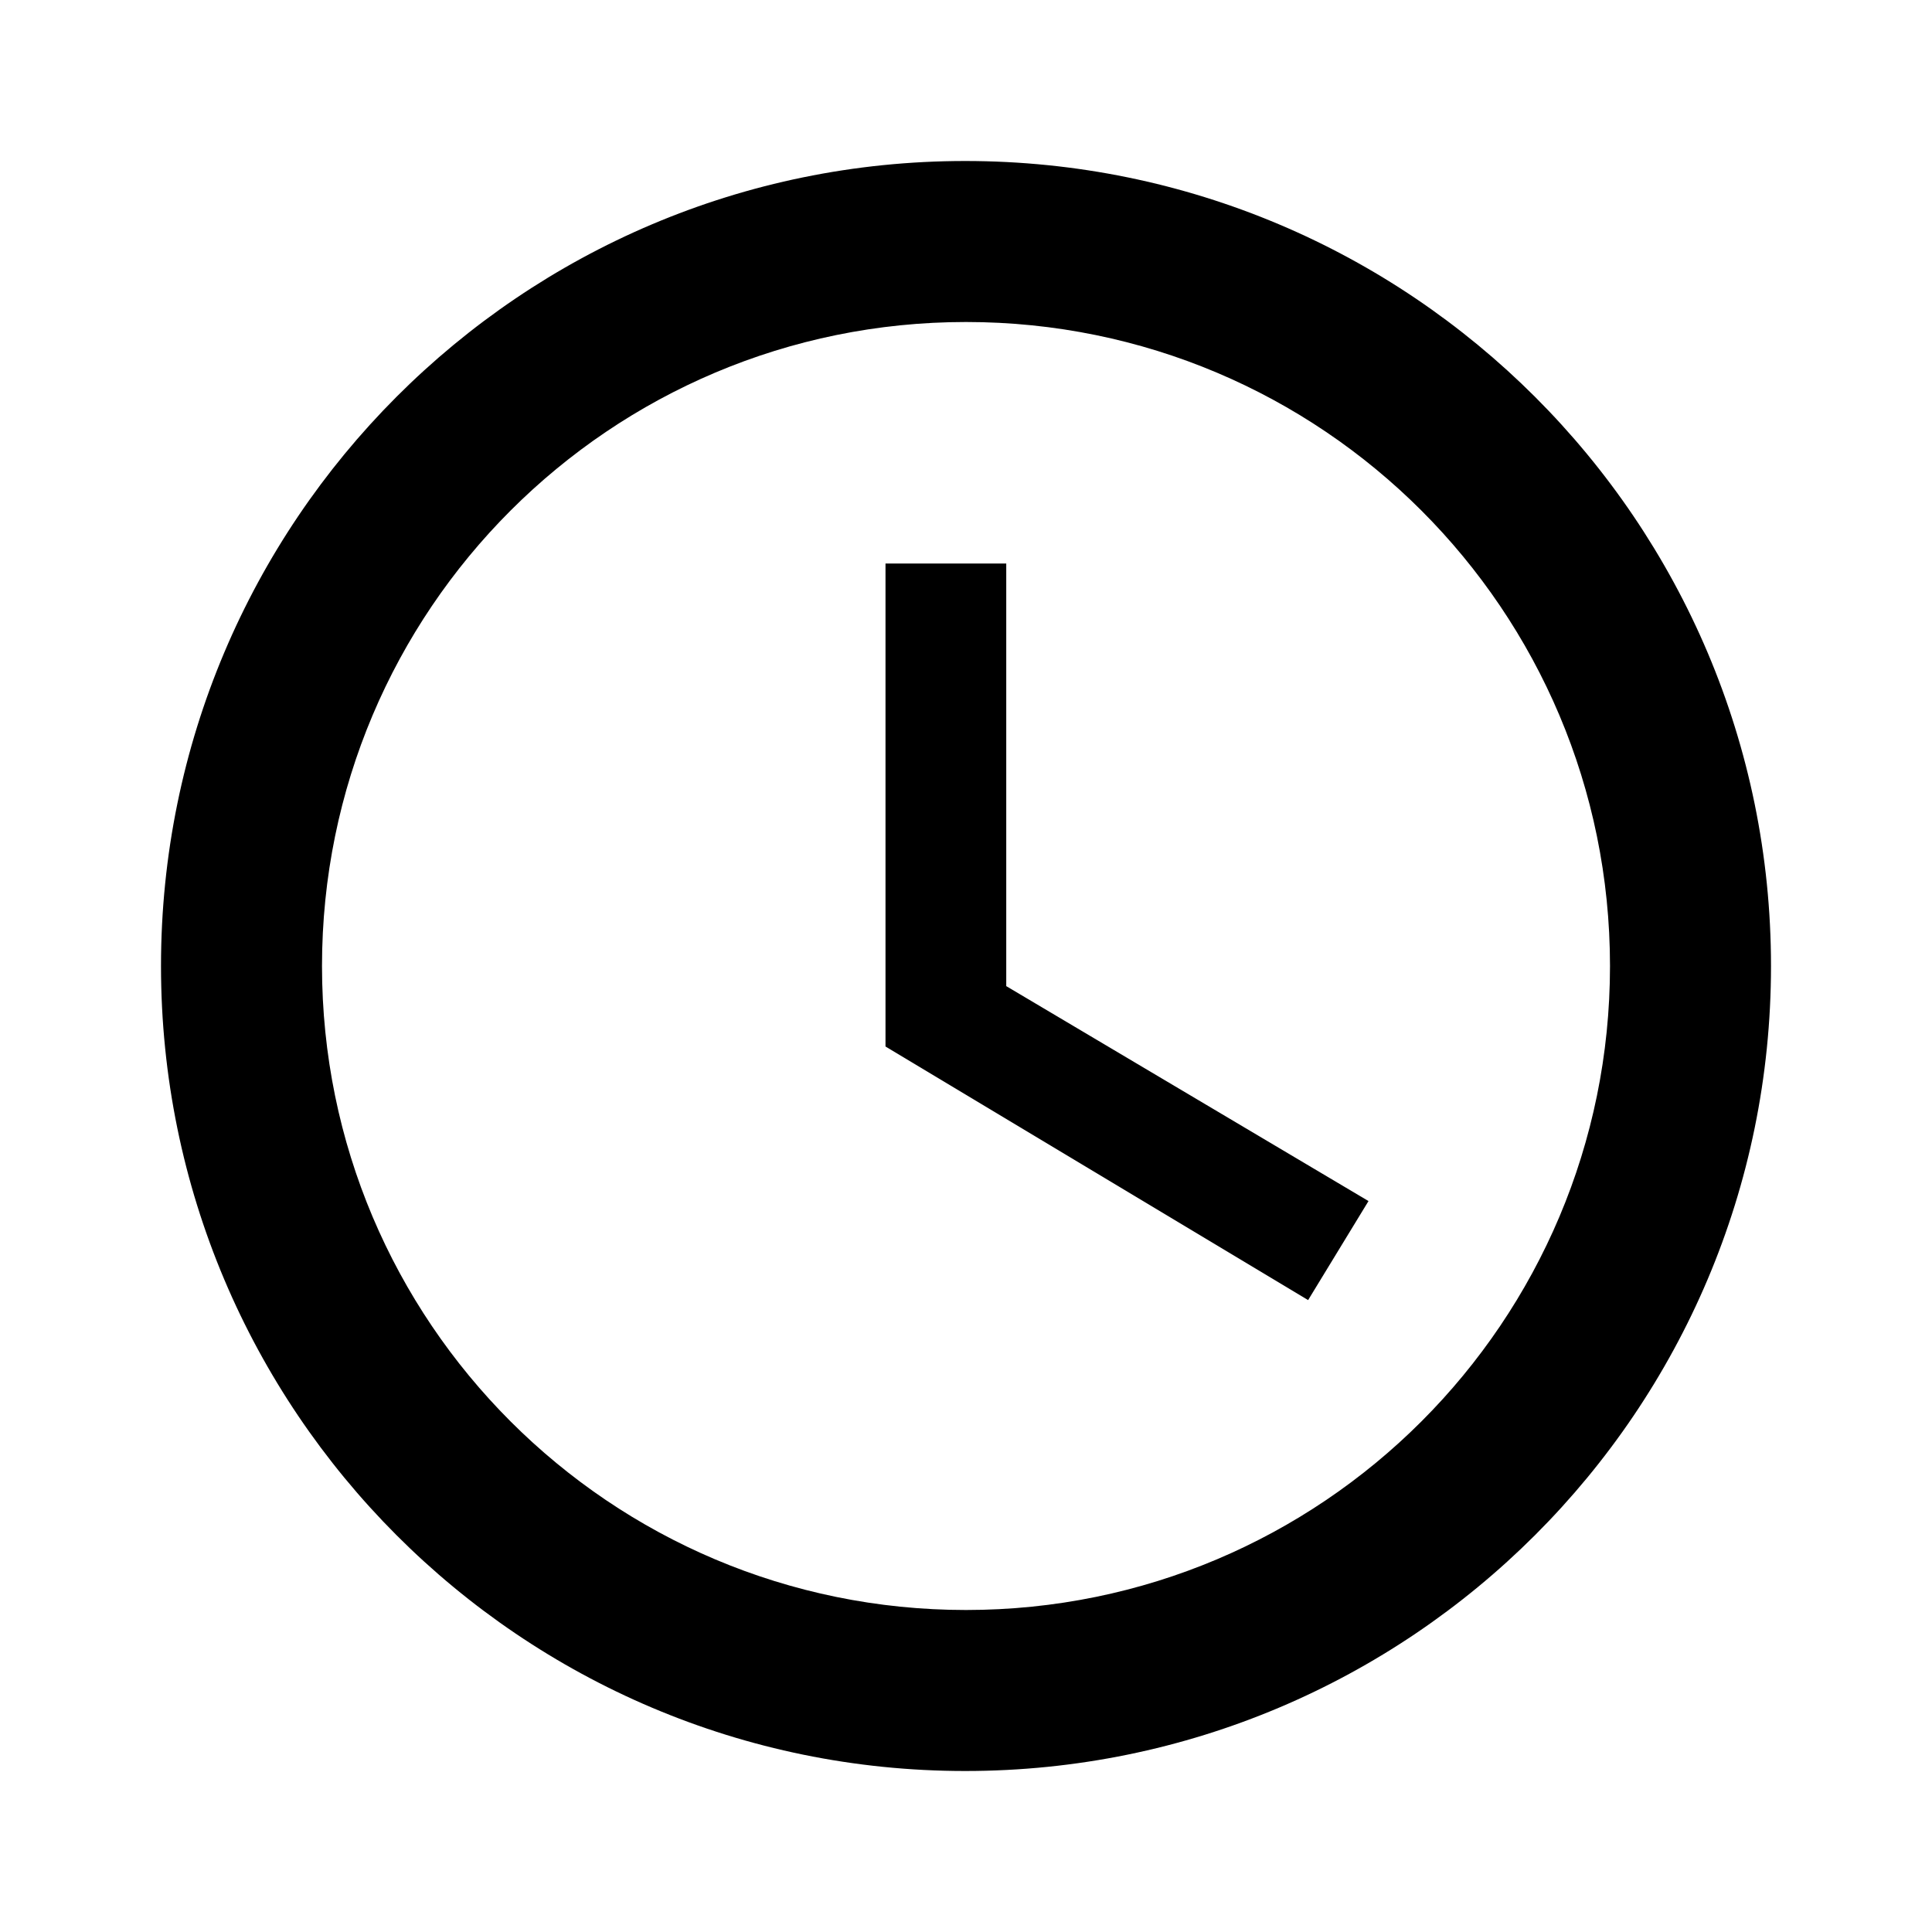
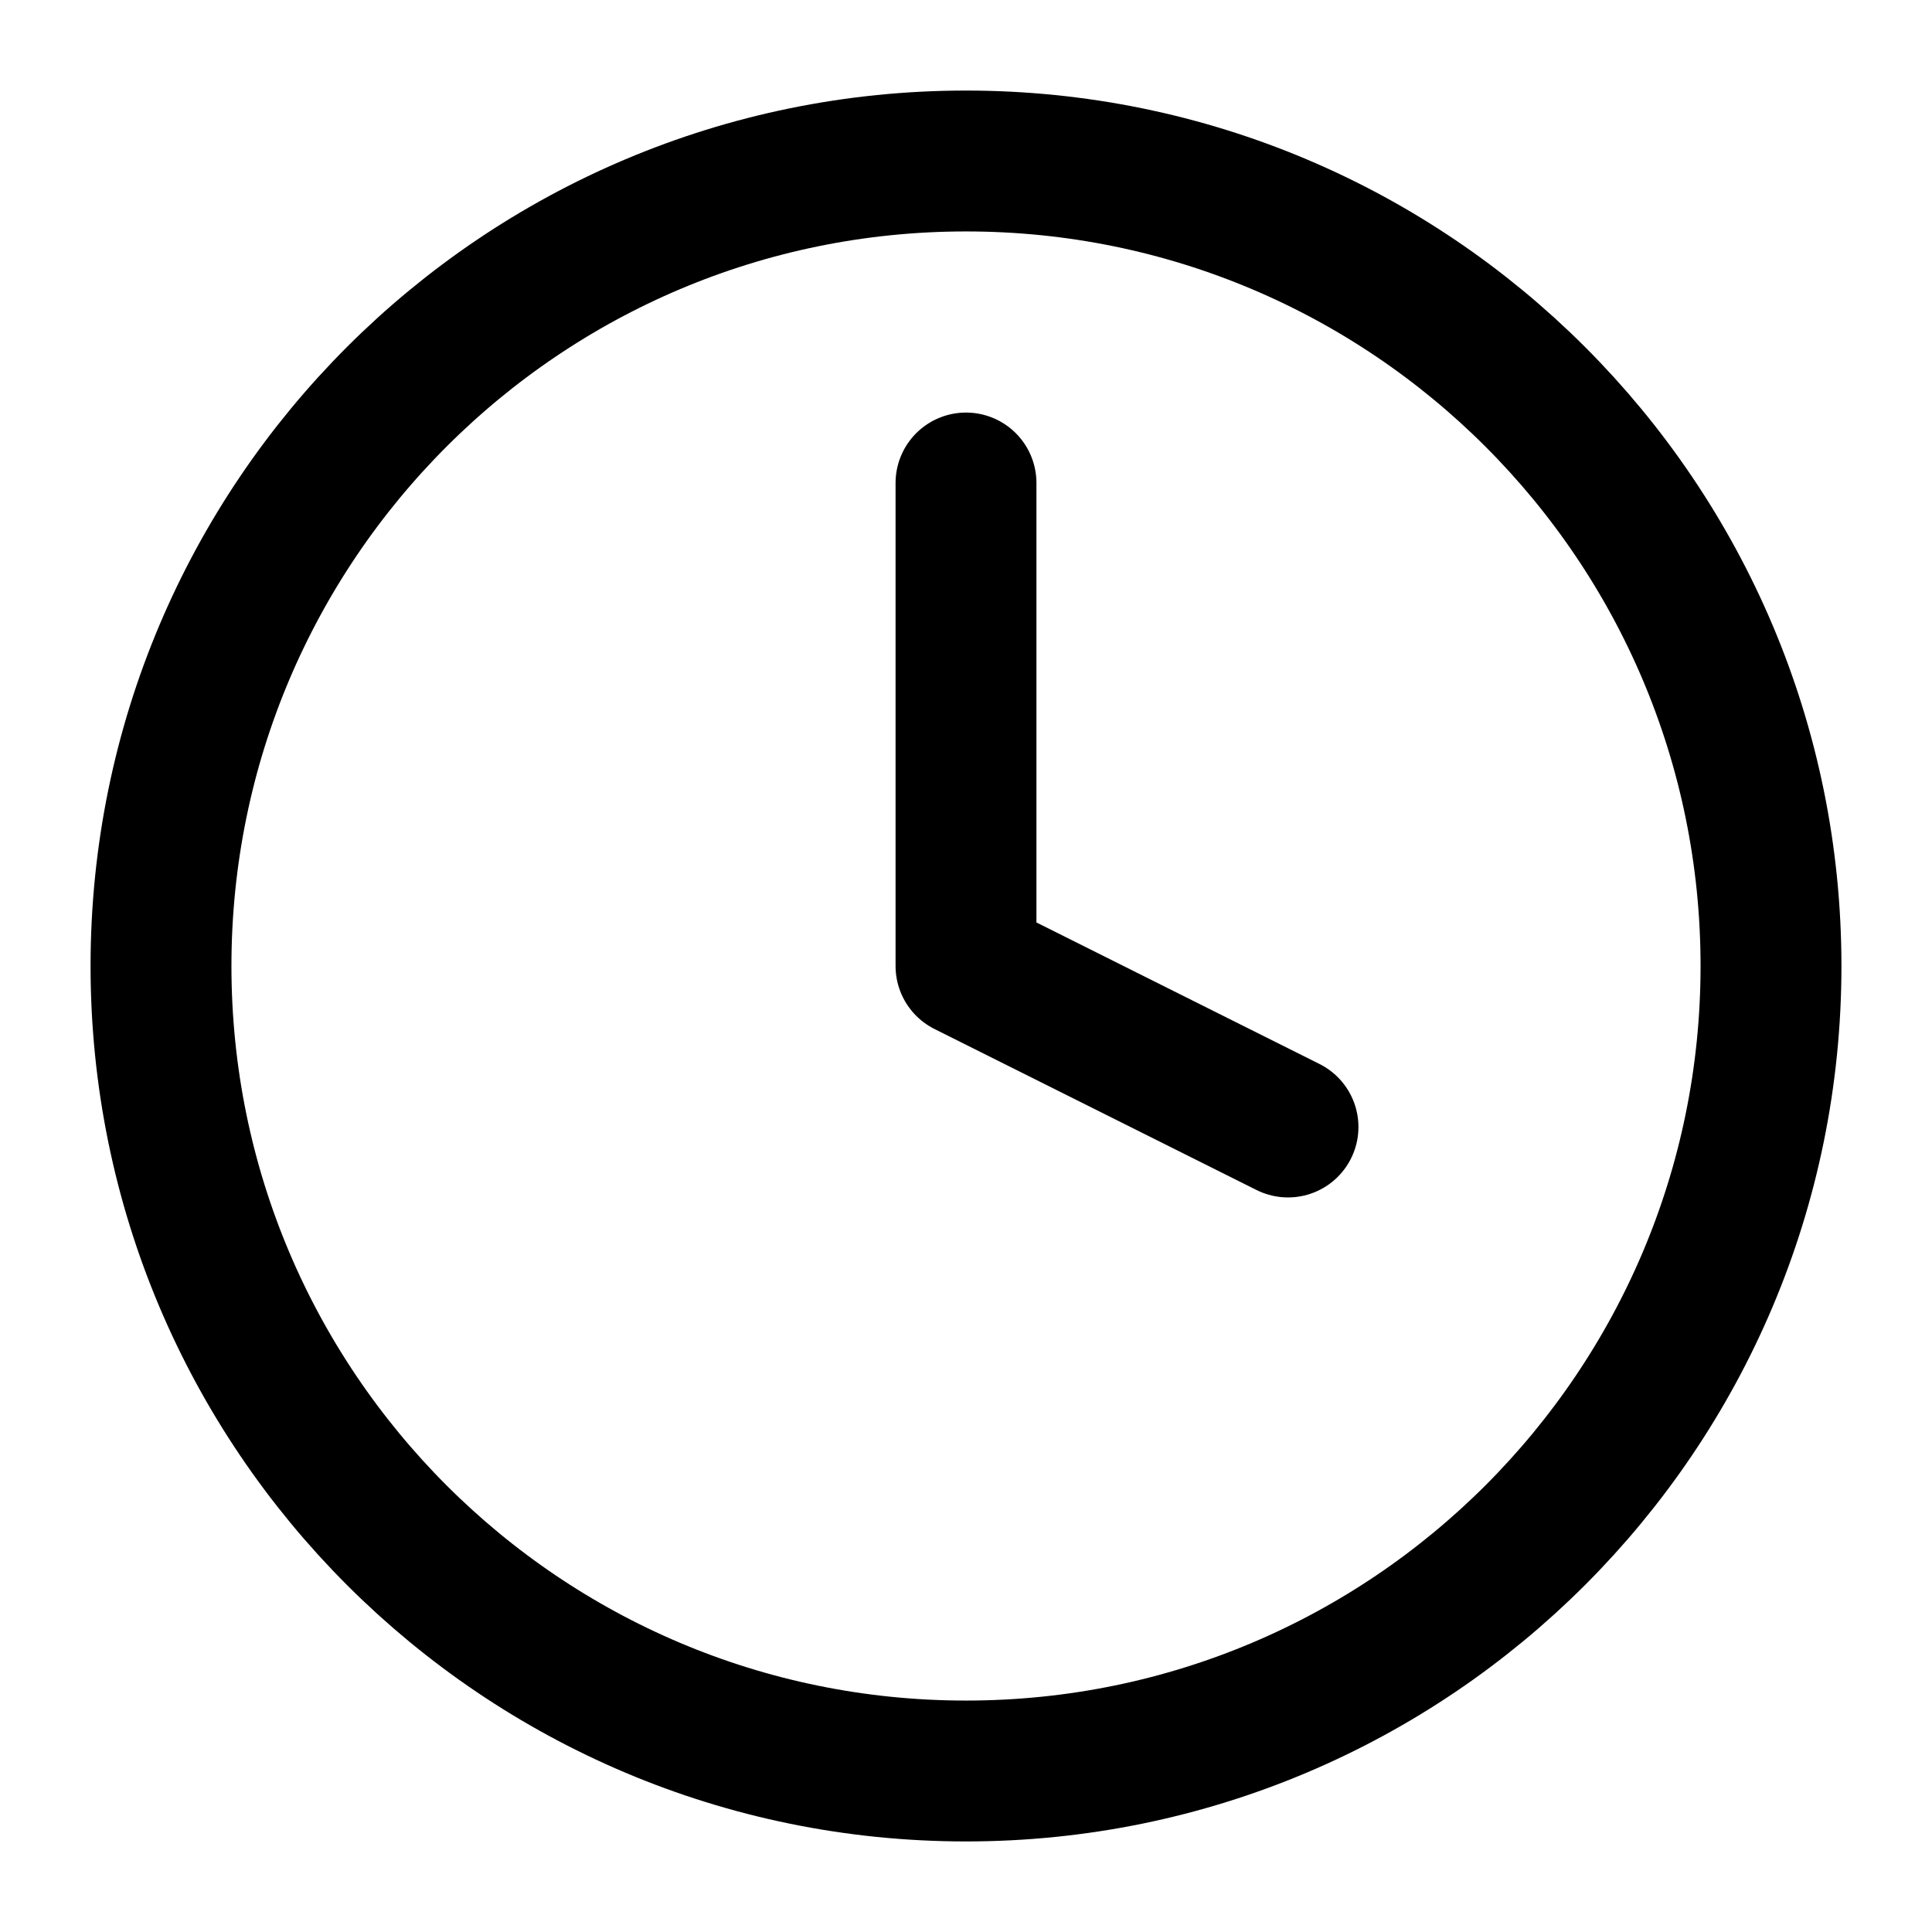
- <svg xmlns="http://www.w3.org/2000/svg" viewBox="0 0 24 24" width="24" height="24" fill="#000000">
-   <path d="M11.99 2C6.47 2 2 6.48 2 12s4.47 10 9.99 10C17.52 22 22 17.52 22 12S17.52 2 11.99 2zM12 20c-4.42 0-8-3.58-8-8s3.58-8 8-8 8 3.58 8 8-3.58 8-8 8zm.5-13H11v6l5.25 3.15.75-1.23-4.5-2.67z" />
+ <svg xmlns="http://www.w3.org/2000/svg" viewBox="0 0 24 24" width="24" height="24" fill="none" stroke="#000000" stroke-width="1.75" stroke-linecap="round" stroke-linejoin="round">
+   <circle cx="12" cy="12" r="10" />
+   <path d="M12 6v6l4 2" />
</svg>
